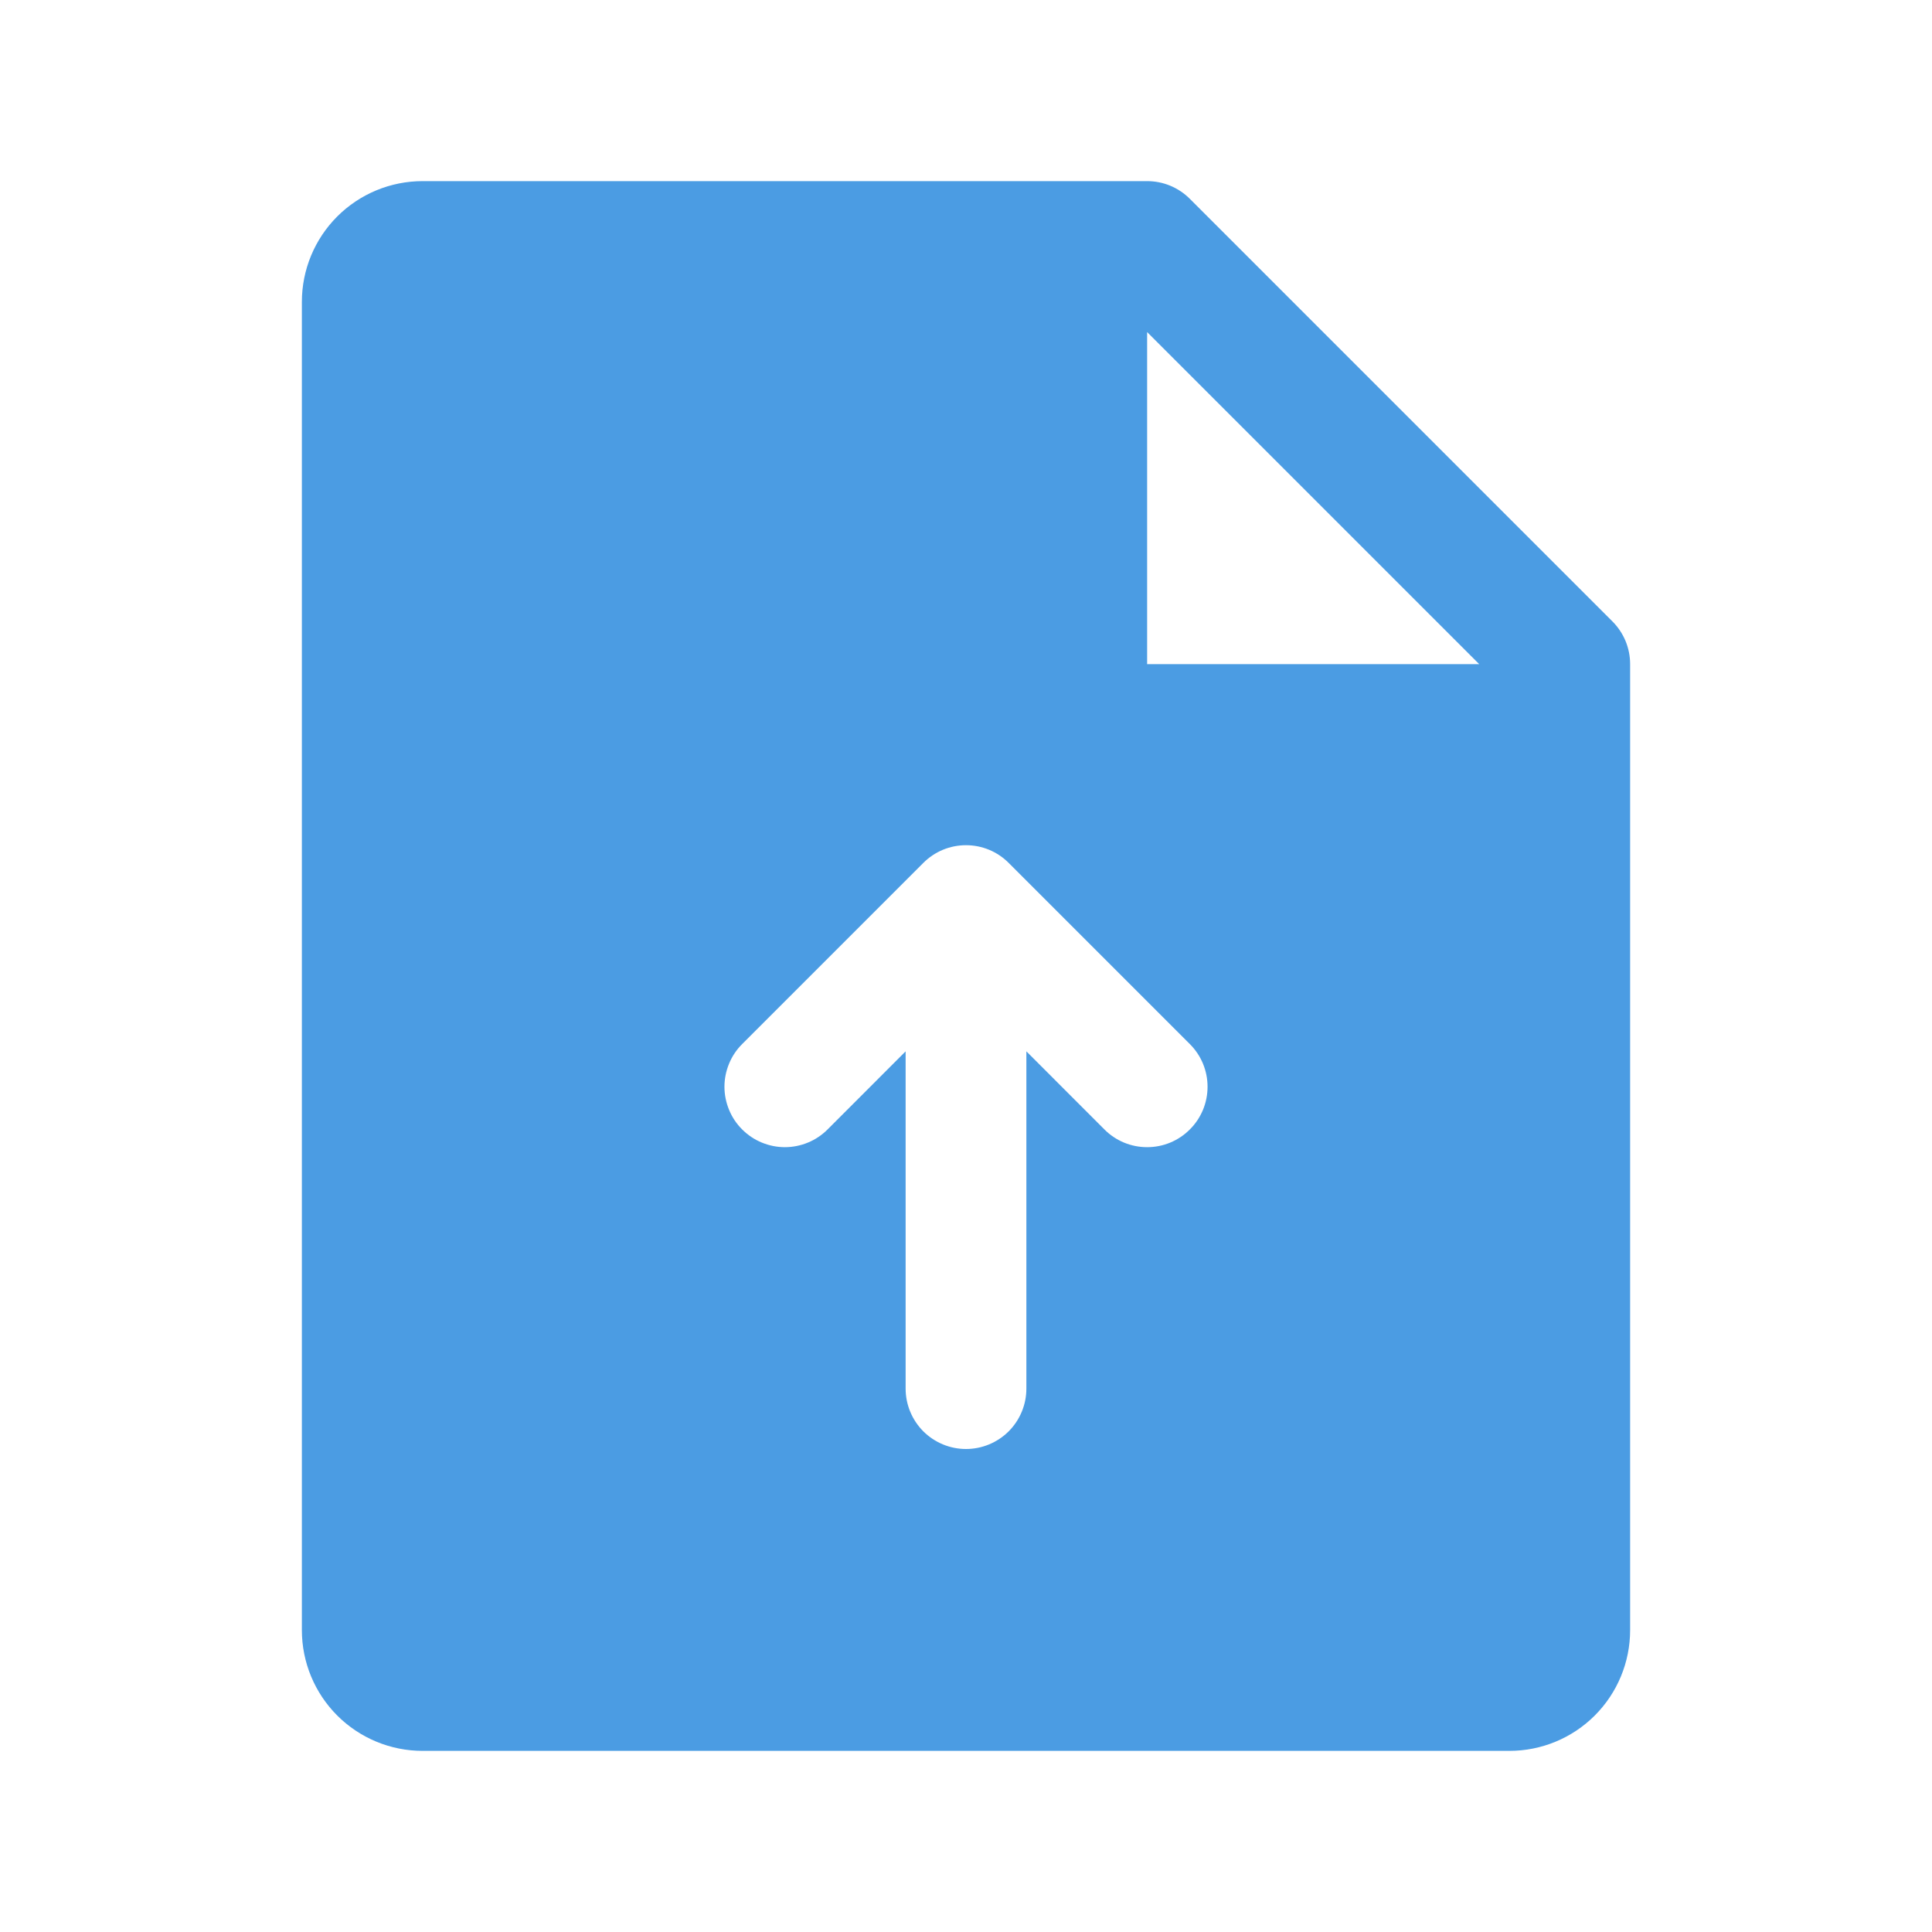
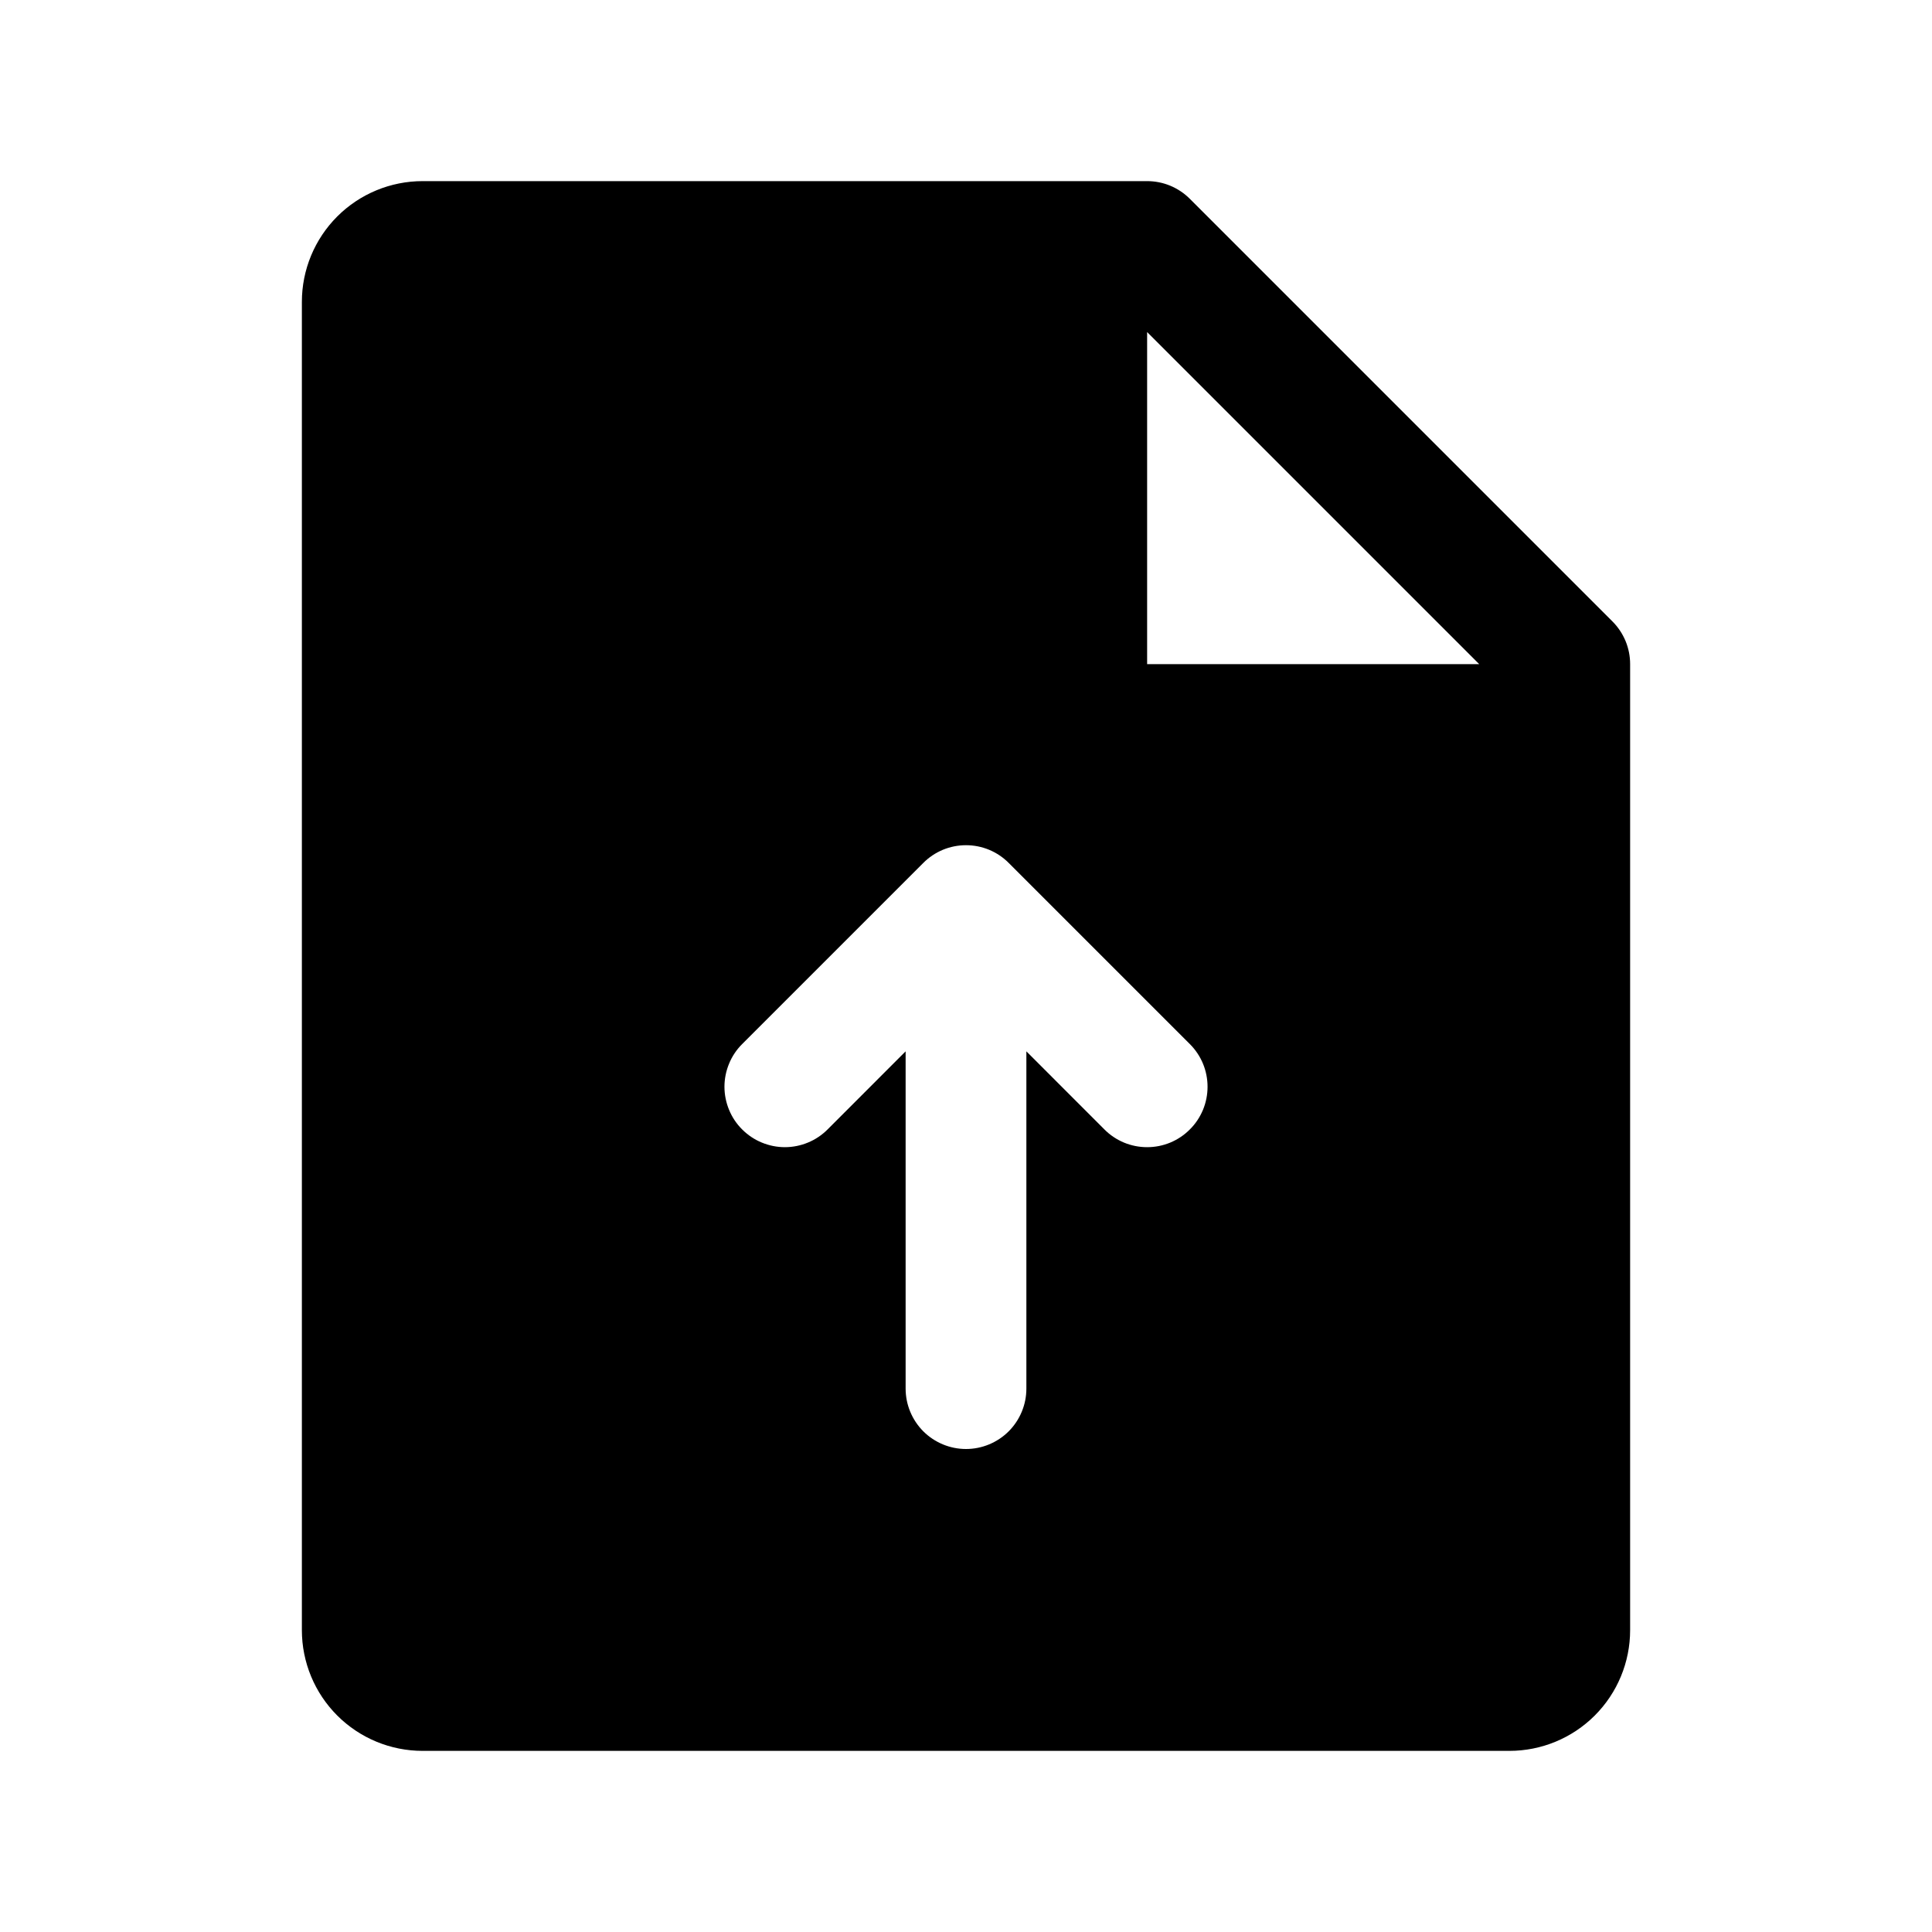
<svg xmlns="http://www.w3.org/2000/svg" width="40" height="40" viewBox="0 0 40 40" fill="none">
-   <path d="M33.384 12.866L24.634 4.116C24.518 4 24.38 3.908 24.229 3.845C24.077 3.782 23.914 3.75 23.75 3.75H8.75C8.087 3.75 7.451 4.013 6.982 4.482C6.513 4.951 6.25 5.587 6.25 6.25V33.75C6.25 34.413 6.513 35.049 6.982 35.518C7.451 35.987 8.087 36.25 8.75 36.25H31.25C31.913 36.25 32.549 35.987 33.018 35.518C33.487 35.049 33.75 34.413 33.75 33.75V13.75C33.75 13.586 33.718 13.423 33.655 13.271C33.592 13.12 33.5 12.982 33.384 12.866ZM24.634 23.384C24.518 23.501 24.38 23.593 24.229 23.656C24.077 23.719 23.914 23.751 23.75 23.751C23.586 23.751 23.423 23.719 23.271 23.656C23.12 23.593 22.982 23.501 22.866 23.384L21.25 21.767V28.75C21.25 29.081 21.118 29.399 20.884 29.634C20.649 29.868 20.331 30 20 30C19.669 30 19.351 29.868 19.116 29.634C18.882 29.399 18.75 29.081 18.75 28.75V21.767L17.134 23.384C17.018 23.5 16.88 23.593 16.729 23.655C16.577 23.718 16.414 23.751 16.25 23.751C16.086 23.751 15.923 23.718 15.771 23.655C15.62 23.593 15.482 23.5 15.366 23.384C15.249 23.268 15.157 23.13 15.095 22.979C15.032 22.827 14.999 22.664 14.999 22.5C14.999 22.336 15.032 22.173 15.095 22.021C15.157 21.87 15.249 21.732 15.366 21.616L19.116 17.866C19.232 17.749 19.37 17.657 19.521 17.594C19.673 17.531 19.836 17.499 20 17.499C20.164 17.499 20.327 17.531 20.479 17.594C20.63 17.657 20.768 17.749 20.884 17.866L24.634 21.616C24.751 21.732 24.843 21.87 24.906 22.021C24.969 22.173 25.001 22.336 25.001 22.5C25.001 22.664 24.969 22.827 24.906 22.979C24.843 23.13 24.751 23.268 24.634 23.384ZM23.75 13.75V6.875L30.625 13.75H23.75Z" fill="#4B9CE3" />
+   <path d="M33.384 12.866L24.634 4.116C24.518 4 24.38 3.908 24.229 3.845C24.077 3.782 23.914 3.75 23.75 3.75H8.75C8.087 3.75 7.451 4.013 6.982 4.482C6.513 4.951 6.25 5.587 6.25 6.25V33.75C6.25 34.413 6.513 35.049 6.982 35.518C7.451 35.987 8.087 36.25 8.75 36.25H31.25C31.913 36.25 32.549 35.987 33.018 35.518C33.487 35.049 33.75 34.413 33.75 33.75V13.75C33.75 13.586 33.718 13.423 33.655 13.271C33.592 13.12 33.5 12.982 33.384 12.866ZM24.634 23.384C24.518 23.501 24.38 23.593 24.229 23.656C24.077 23.719 23.914 23.751 23.75 23.751C23.586 23.751 23.423 23.719 23.271 23.656C23.12 23.593 22.982 23.501 22.866 23.384L21.25 21.767V28.75C21.25 29.081 21.118 29.399 20.884 29.634C20.649 29.868 20.331 30 20 30C19.669 30 19.351 29.868 19.116 29.634C18.882 29.399 18.75 29.081 18.75 28.75V21.767L17.134 23.384C17.018 23.5 16.88 23.593 16.729 23.655C16.577 23.718 16.414 23.751 16.25 23.751C16.086 23.751 15.923 23.718 15.771 23.655C15.62 23.593 15.482 23.5 15.366 23.384C15.249 23.268 15.157 23.13 15.095 22.979C15.032 22.827 14.999 22.664 14.999 22.5C14.999 22.336 15.032 22.173 15.095 22.021C15.157 21.87 15.249 21.732 15.366 21.616L19.116 17.866C19.232 17.749 19.37 17.657 19.521 17.594C19.673 17.531 19.836 17.499 20 17.499C20.164 17.499 20.327 17.531 20.479 17.594C20.63 17.657 20.768 17.749 20.884 17.866L24.634 21.616C24.751 21.732 24.843 21.87 24.906 22.021C24.969 22.173 25.001 22.336 25.001 22.5C25.001 22.664 24.969 22.827 24.906 22.979C24.843 23.13 24.751 23.268 24.634 23.384ZM23.75 13.75V6.875L30.625 13.75H23.75Z" fill="currentColor" />
</svg>
